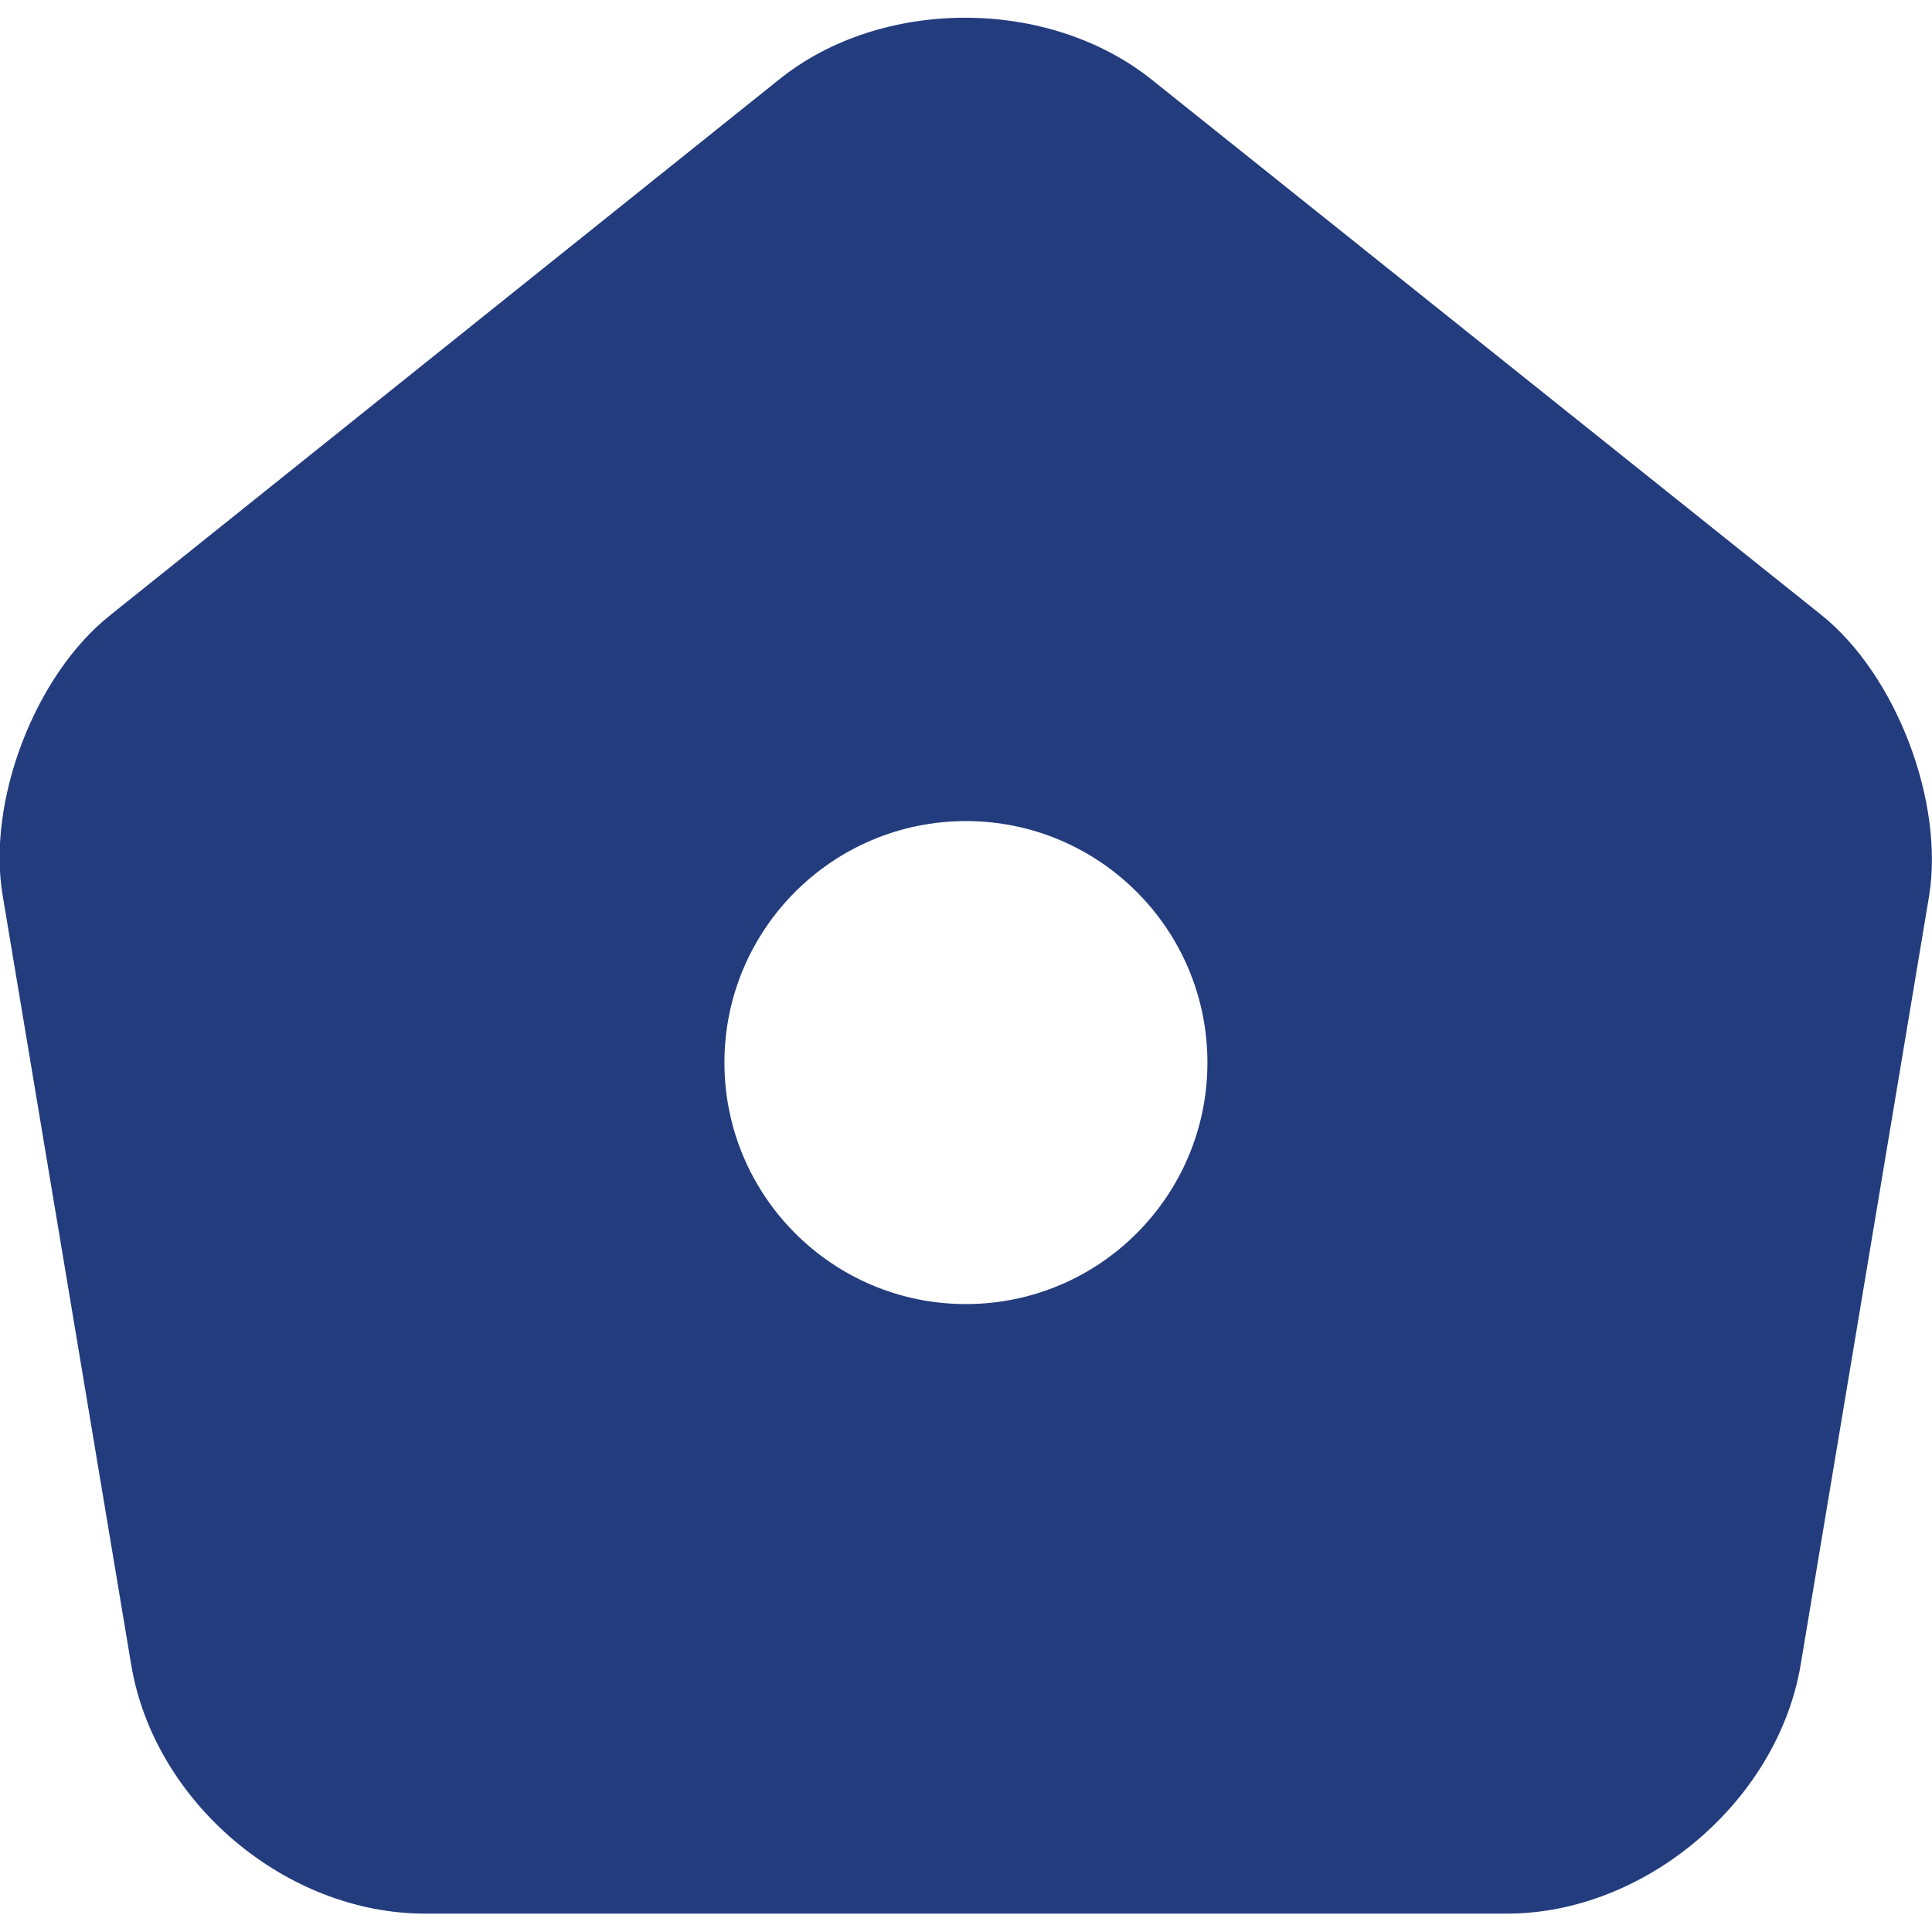
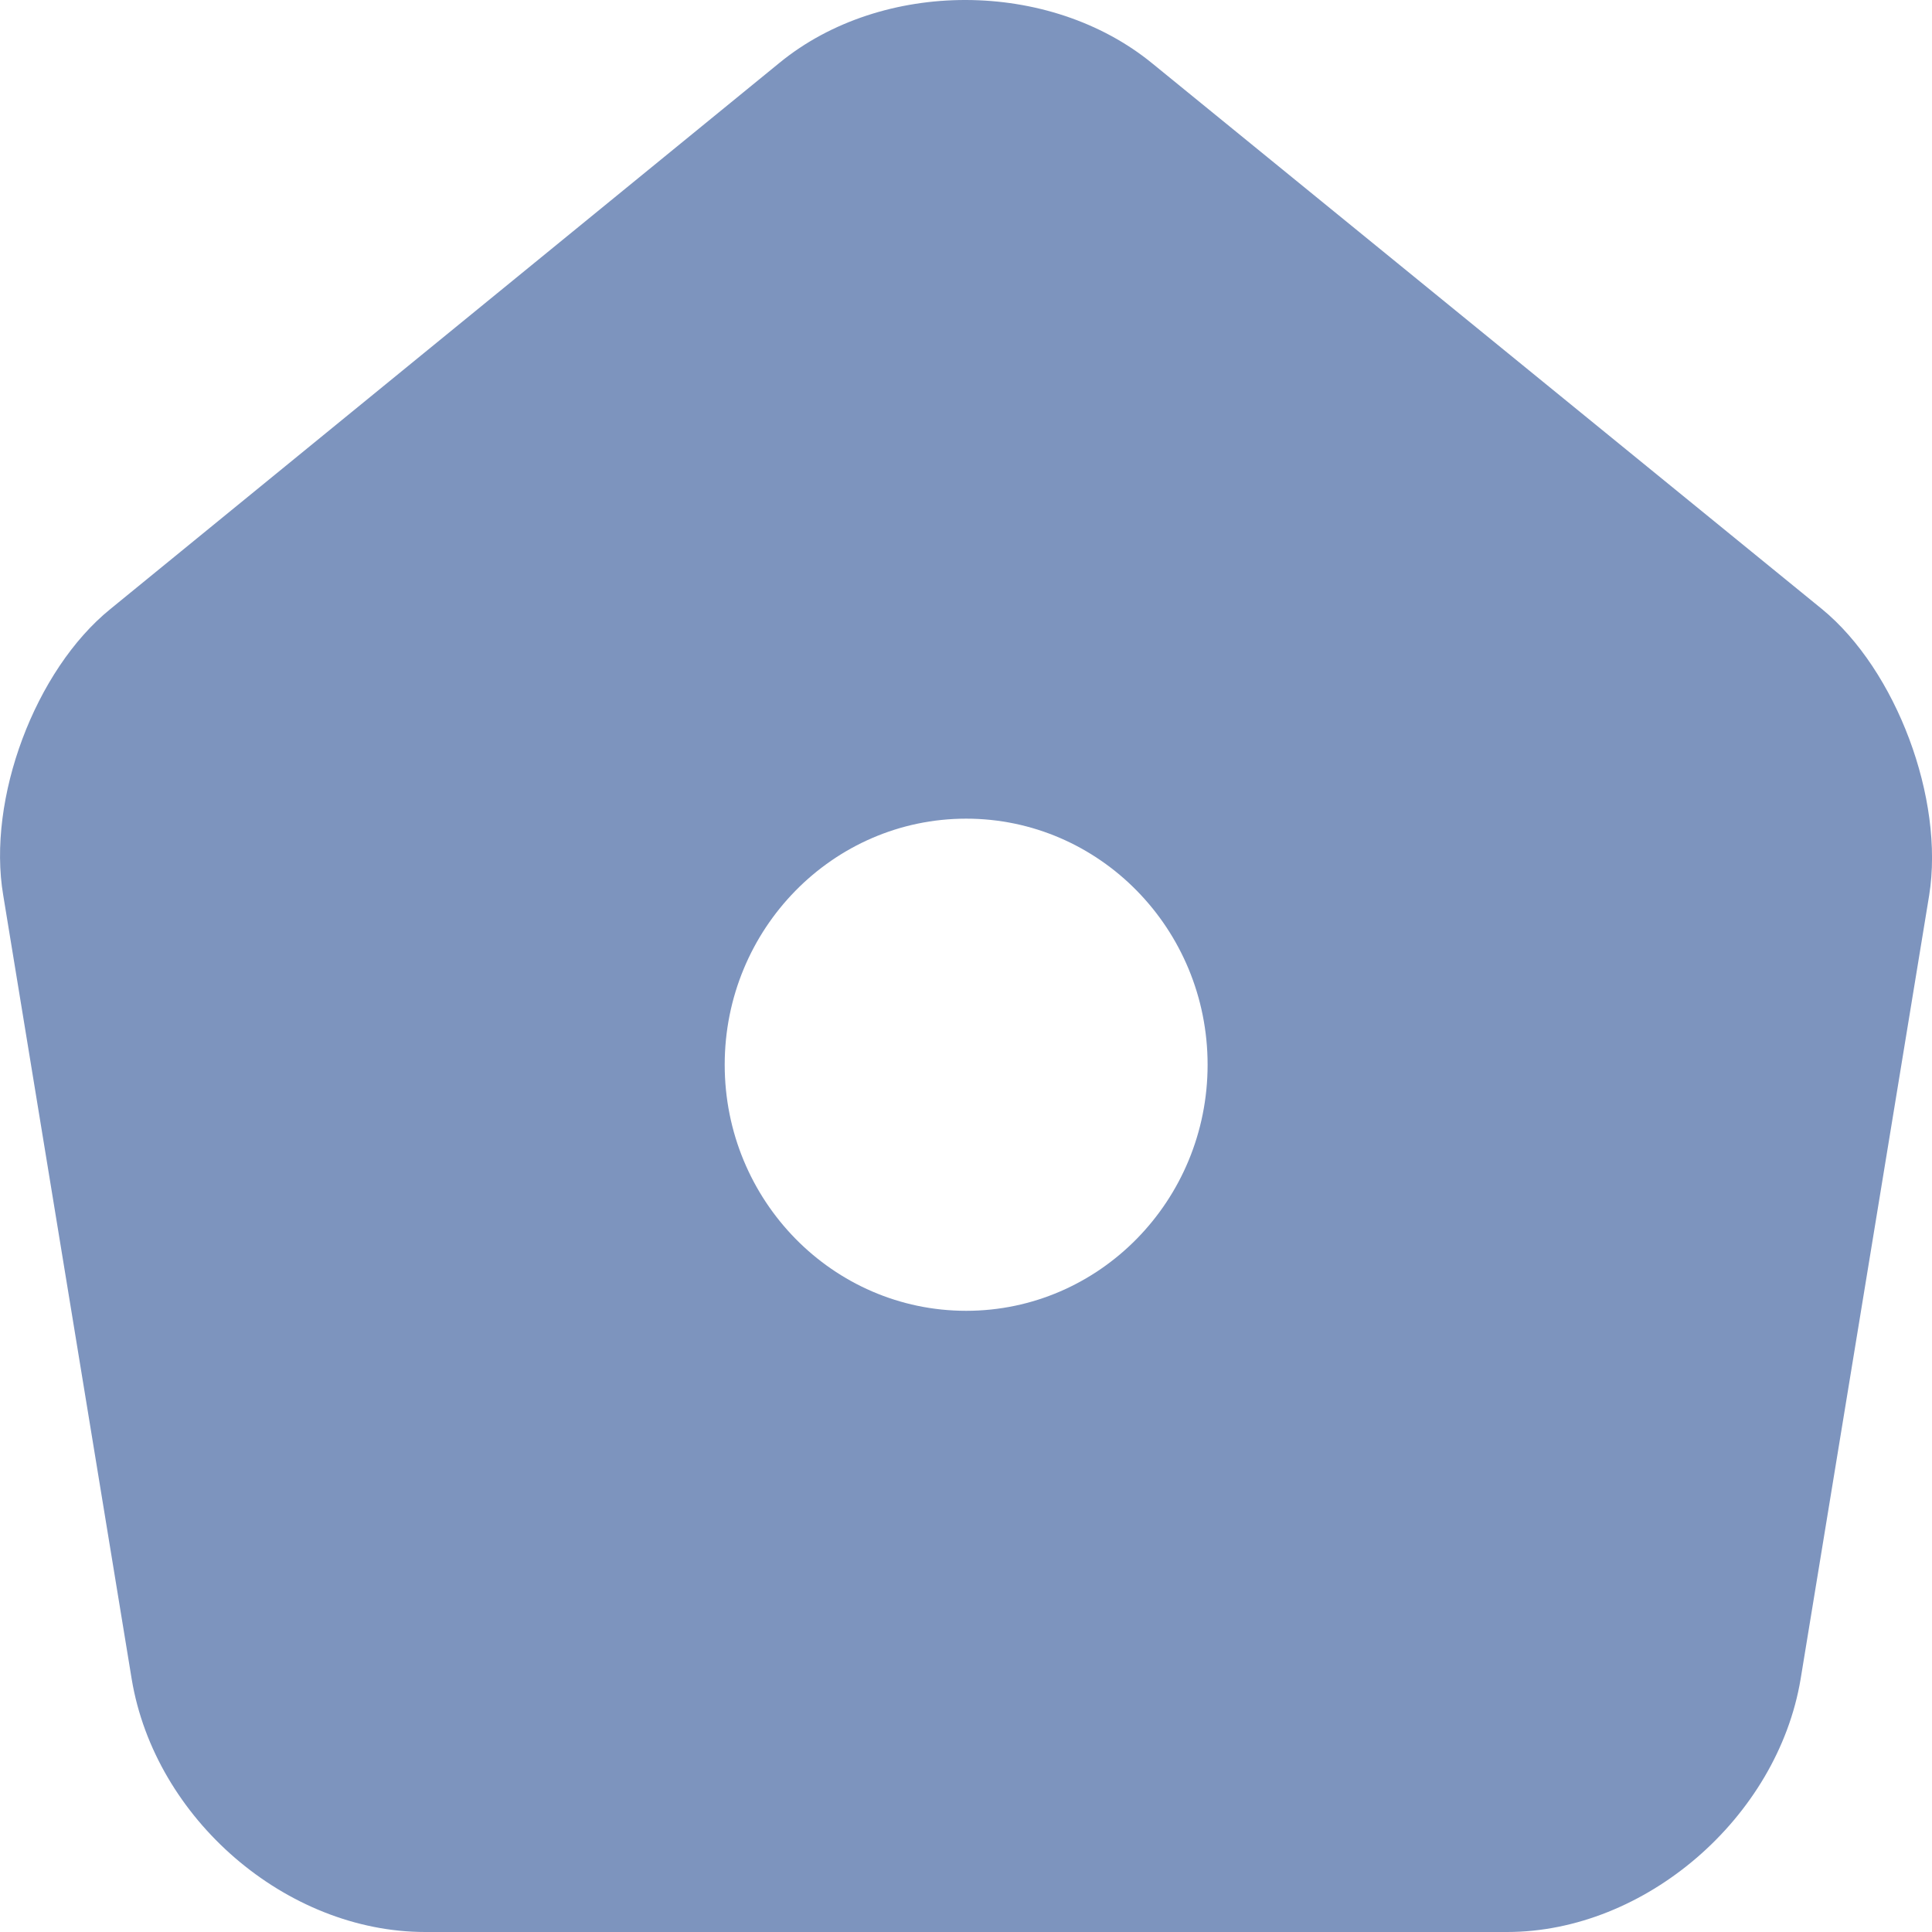
- <svg xmlns="http://www.w3.org/2000/svg" width="80" height="80" viewBox="8 8 80 80" fill="none">
-   <path d="M83.437 33.479L55.717 11.319C51.437 7.879 44.517 7.879 40.277 11.279L12.557 33.479C9.437 35.959 7.437 41.199 8.117 45.119L13.437 76.959C14.397 82.639 19.837 87.239 25.597 87.239H70.397C76.117 87.239 81.597 82.599 82.557 76.959L87.877 45.119C88.517 41.199 86.517 35.959 83.437 33.479ZM47.997 61.999C42.477 61.999 37.997 57.519 37.997 51.999C37.997 46.479 42.477 41.999 47.997 41.999C53.517 41.999 57.997 46.479 57.997 51.999C57.997 57.519 53.517 61.999 47.997 61.999Z" fill="#233C7D" />
+ <svg xmlns="http://www.w3.org/2000/svg" width="19" height="19" viewBox="0 0 19 19" fill="none">
+   <path d="M17.917 5.989L11.335 0.626C10.319 -0.207 8.675 -0.207 7.668 0.616L1.086 5.989C0.345 6.589 -0.13 7.857 0.032 8.806L1.295 16.512C1.523 17.887 2.815 19 4.182 19H14.821C16.179 19 17.48 17.877 17.708 16.512L18.972 8.806C19.124 7.857 18.649 6.589 17.917 5.989ZM9.502 12.891C8.191 12.891 7.127 11.807 7.127 10.471C7.127 9.135 8.191 8.051 9.502 8.051C10.812 8.051 11.876 9.135 11.876 10.471C11.876 11.807 10.812 12.891 9.502 12.891Z" fill="#7D94BE" />
</svg>
